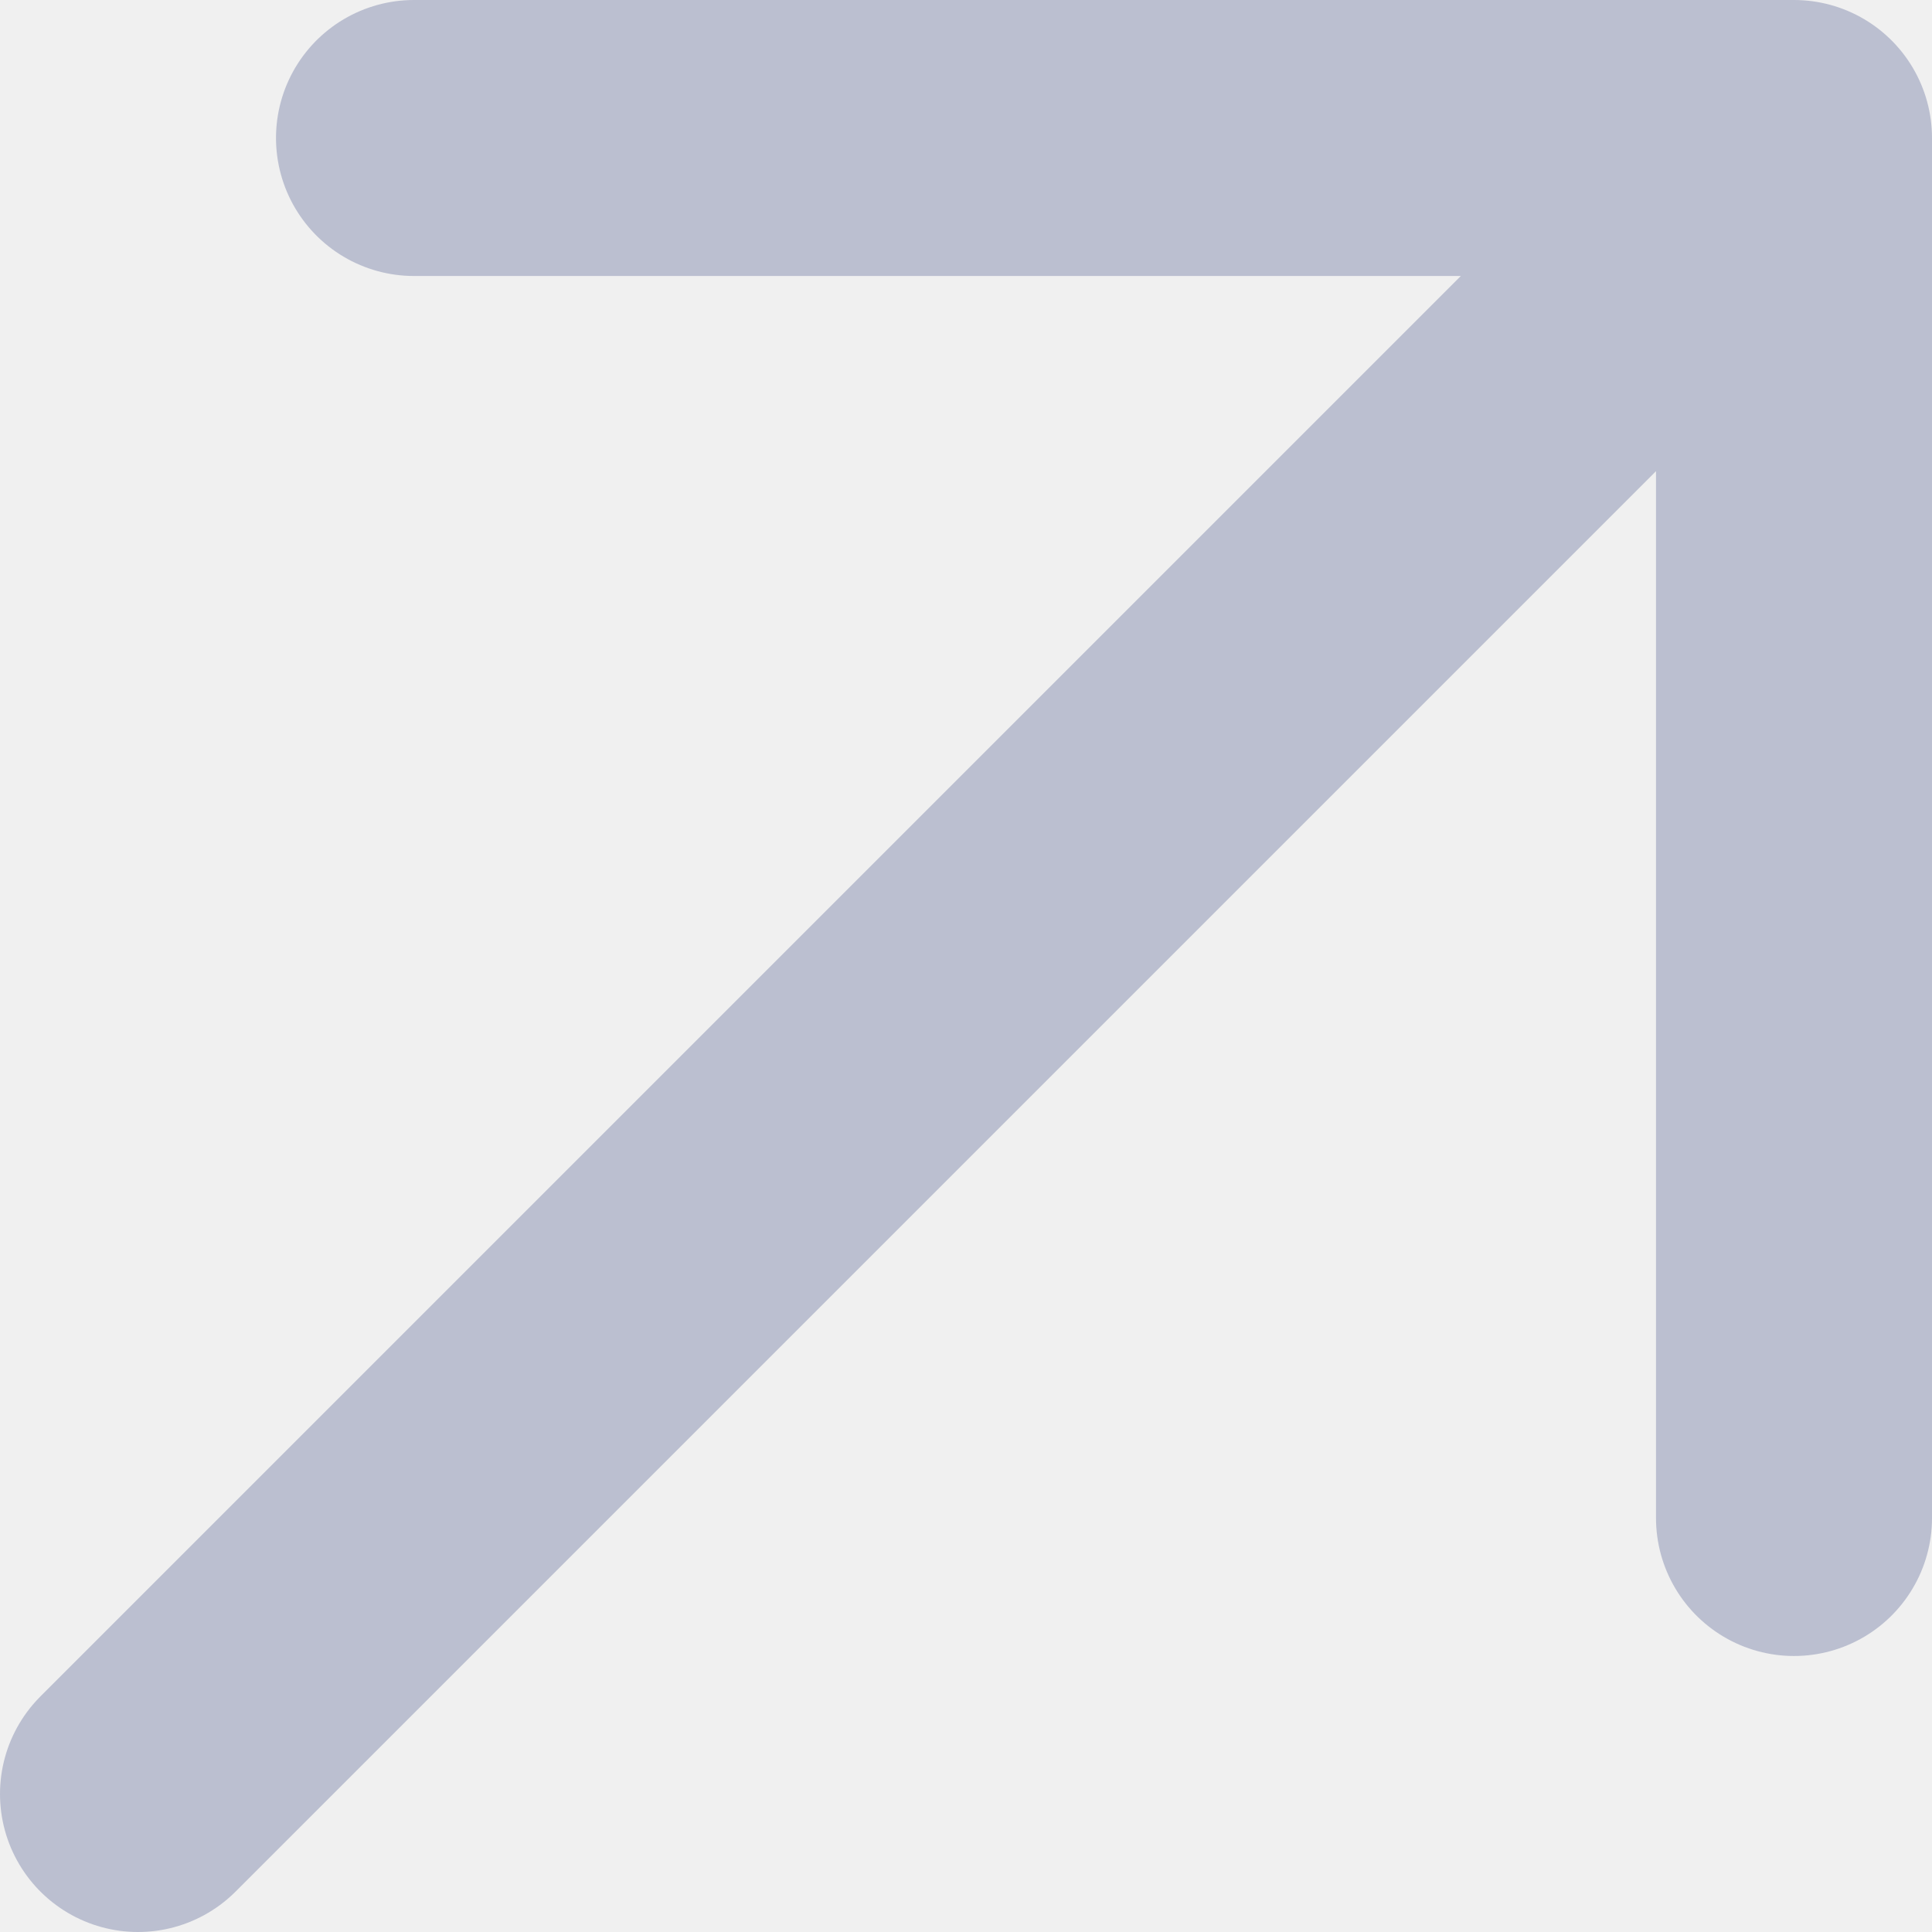
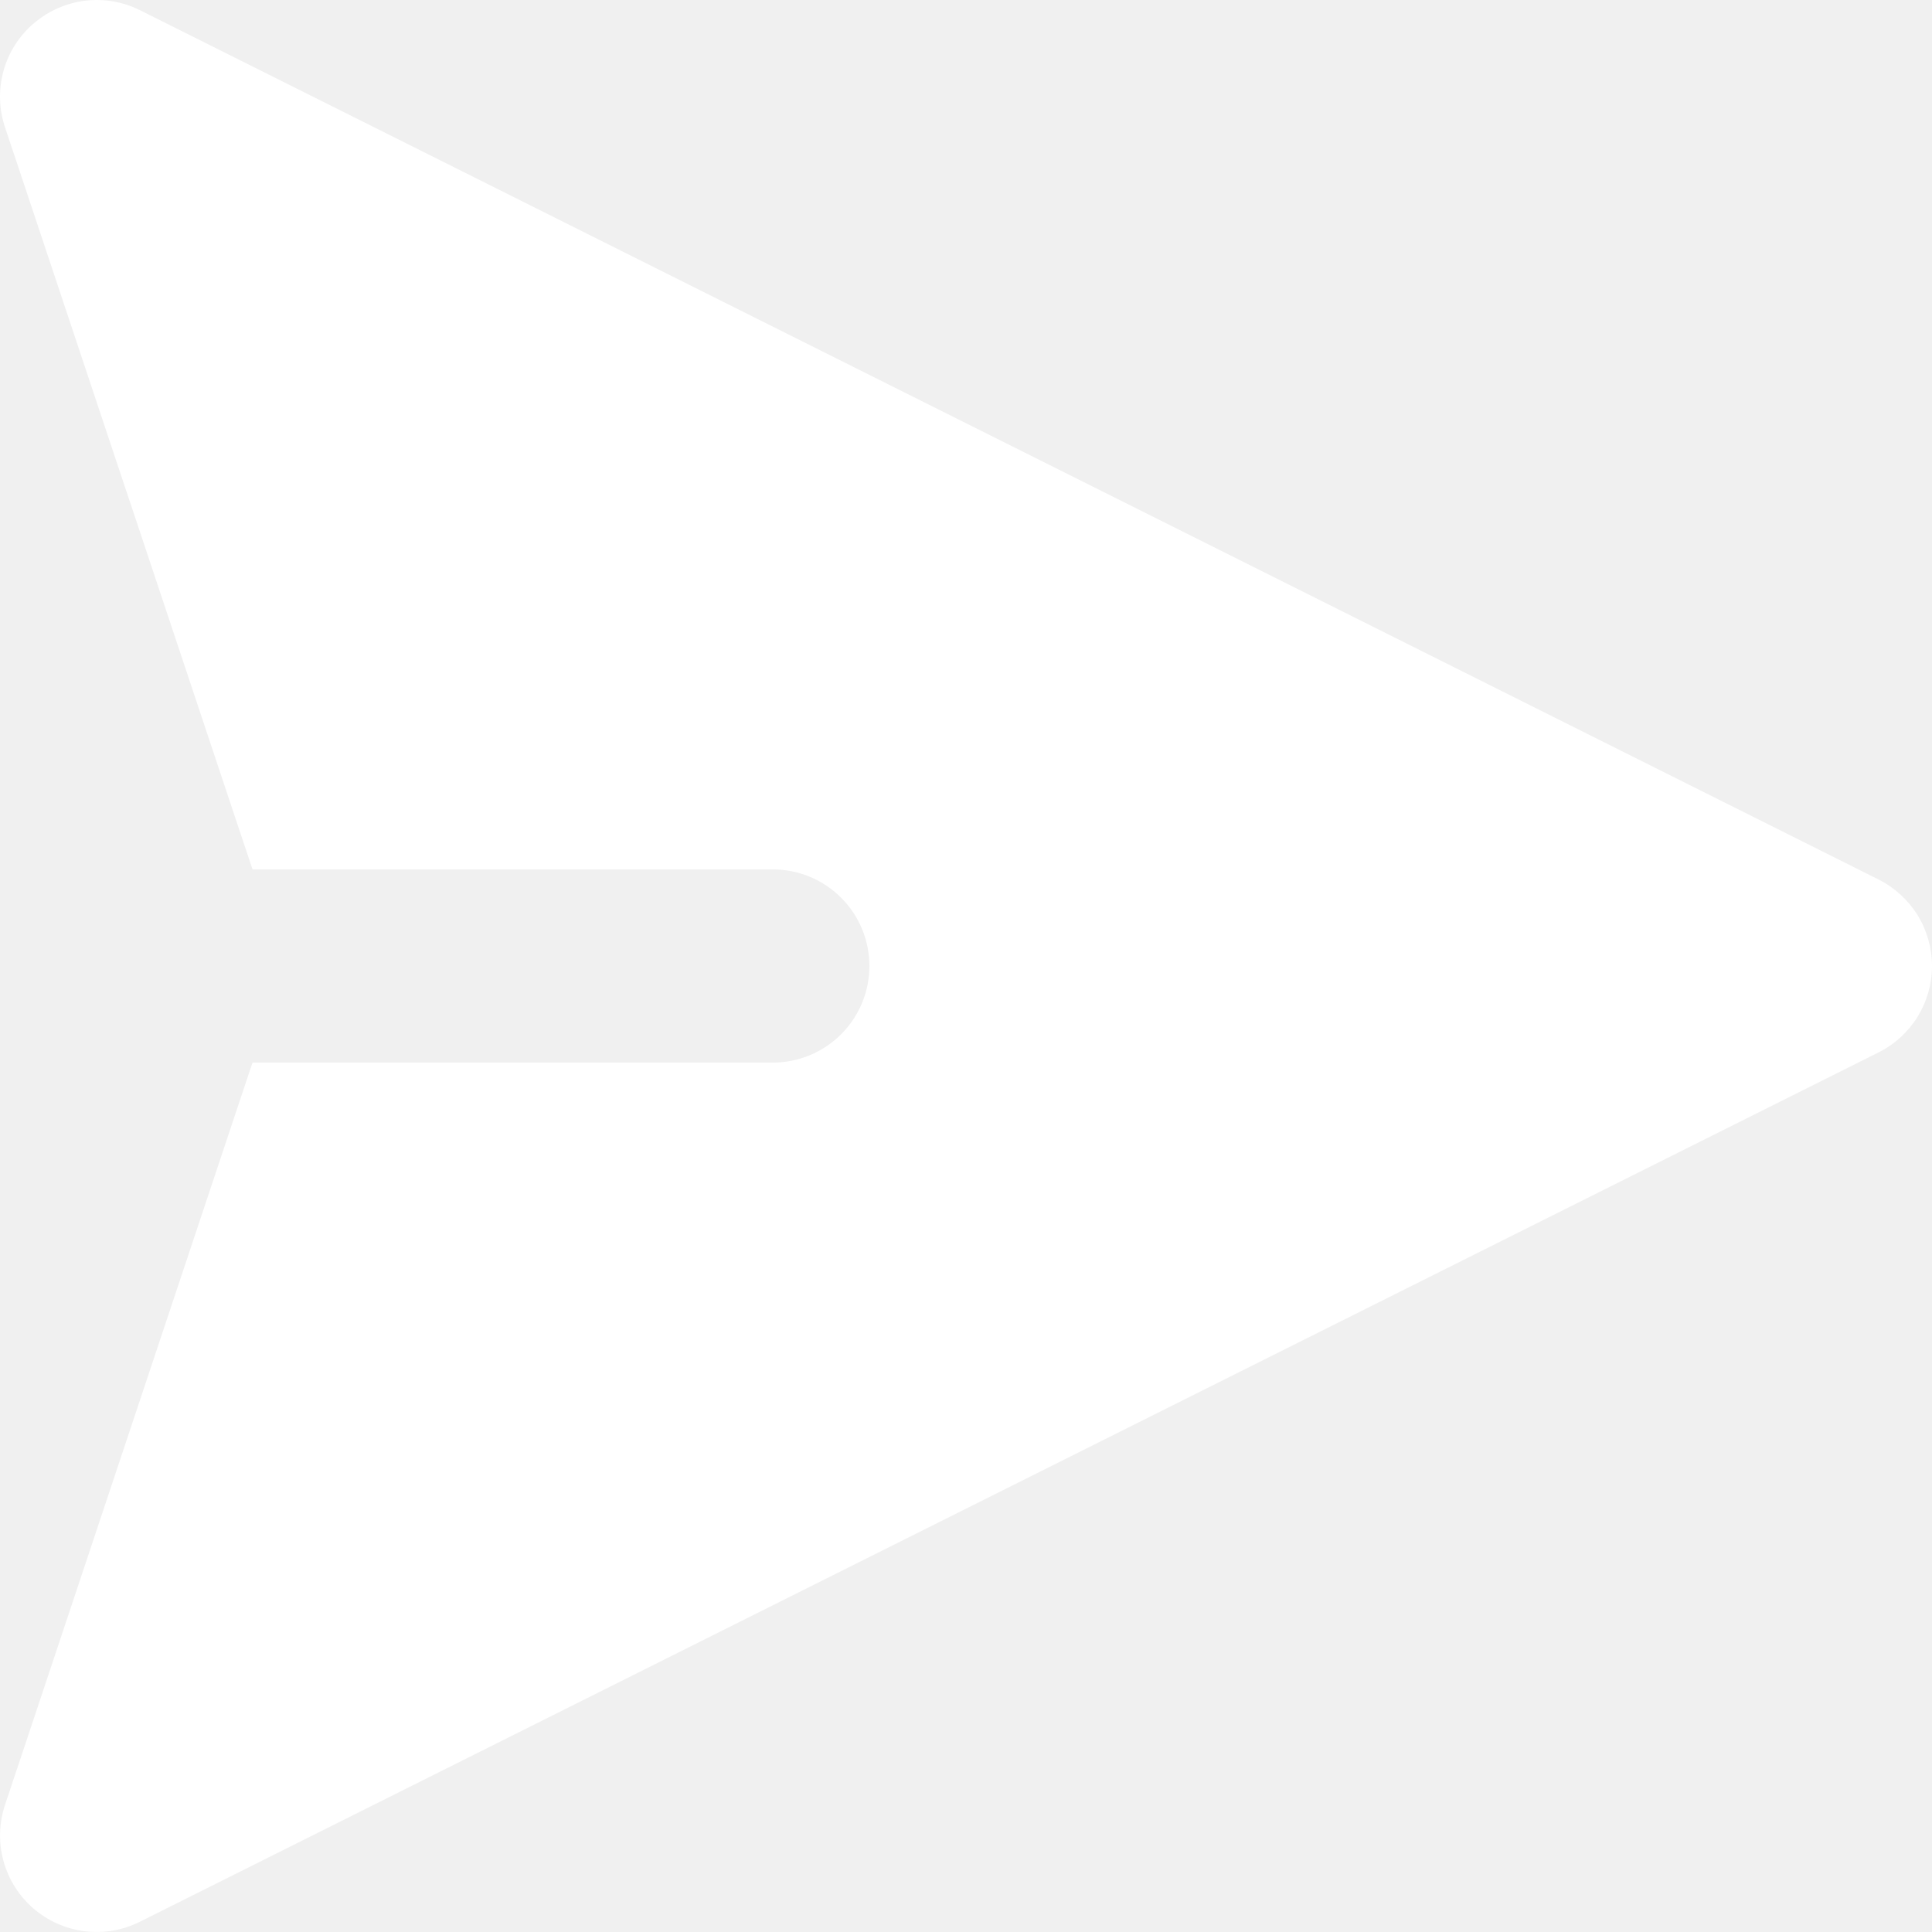
- <svg xmlns="http://www.w3.org/2000/svg" width="14" height="14" viewBox="0 0 14 14" fill="none">
-   <path d="M13 1L1 13M3 1H13V11" stroke="#BBBFD0" stroke-width="2" stroke-linecap="round" stroke-linejoin="round" />
+ <svg xmlns="http://www.w3.org/2000/svg" width="23" height="23" viewBox="0 0 23 23" fill="none">
+   <path fill-rule="evenodd" clip-rule="evenodd" d="M0.398 0.282C0.57 0.133 0.782 0.038 1.007 0.009C1.233 -0.019 1.462 0.019 1.665 0.121L22.363 10.47C22.554 10.566 22.715 10.713 22.828 10.894C22.94 11.076 23 11.286 23 11.5C23 11.713 22.94 11.923 22.828 12.105C22.715 12.287 22.554 12.434 22.363 12.529L1.665 22.878C1.462 22.98 1.233 23.019 1.007 22.991C0.781 22.962 0.569 22.868 0.397 22.719C0.225 22.57 0.101 22.373 0.041 22.153C-0.019 21.934 -0.012 21.702 0.06 21.486L3.006 12.65H9.2C9.505 12.65 9.798 12.528 10.013 12.313C10.229 12.097 10.35 11.805 10.35 11.5C10.35 11.195 10.229 10.902 10.013 10.687C9.798 10.471 9.505 10.35 9.2 10.35H3.006L0.059 1.513C-0.013 1.298 -0.019 1.066 0.041 0.846C0.101 0.627 0.225 0.431 0.397 0.282H0.398Z" fill="white" />
</svg>
